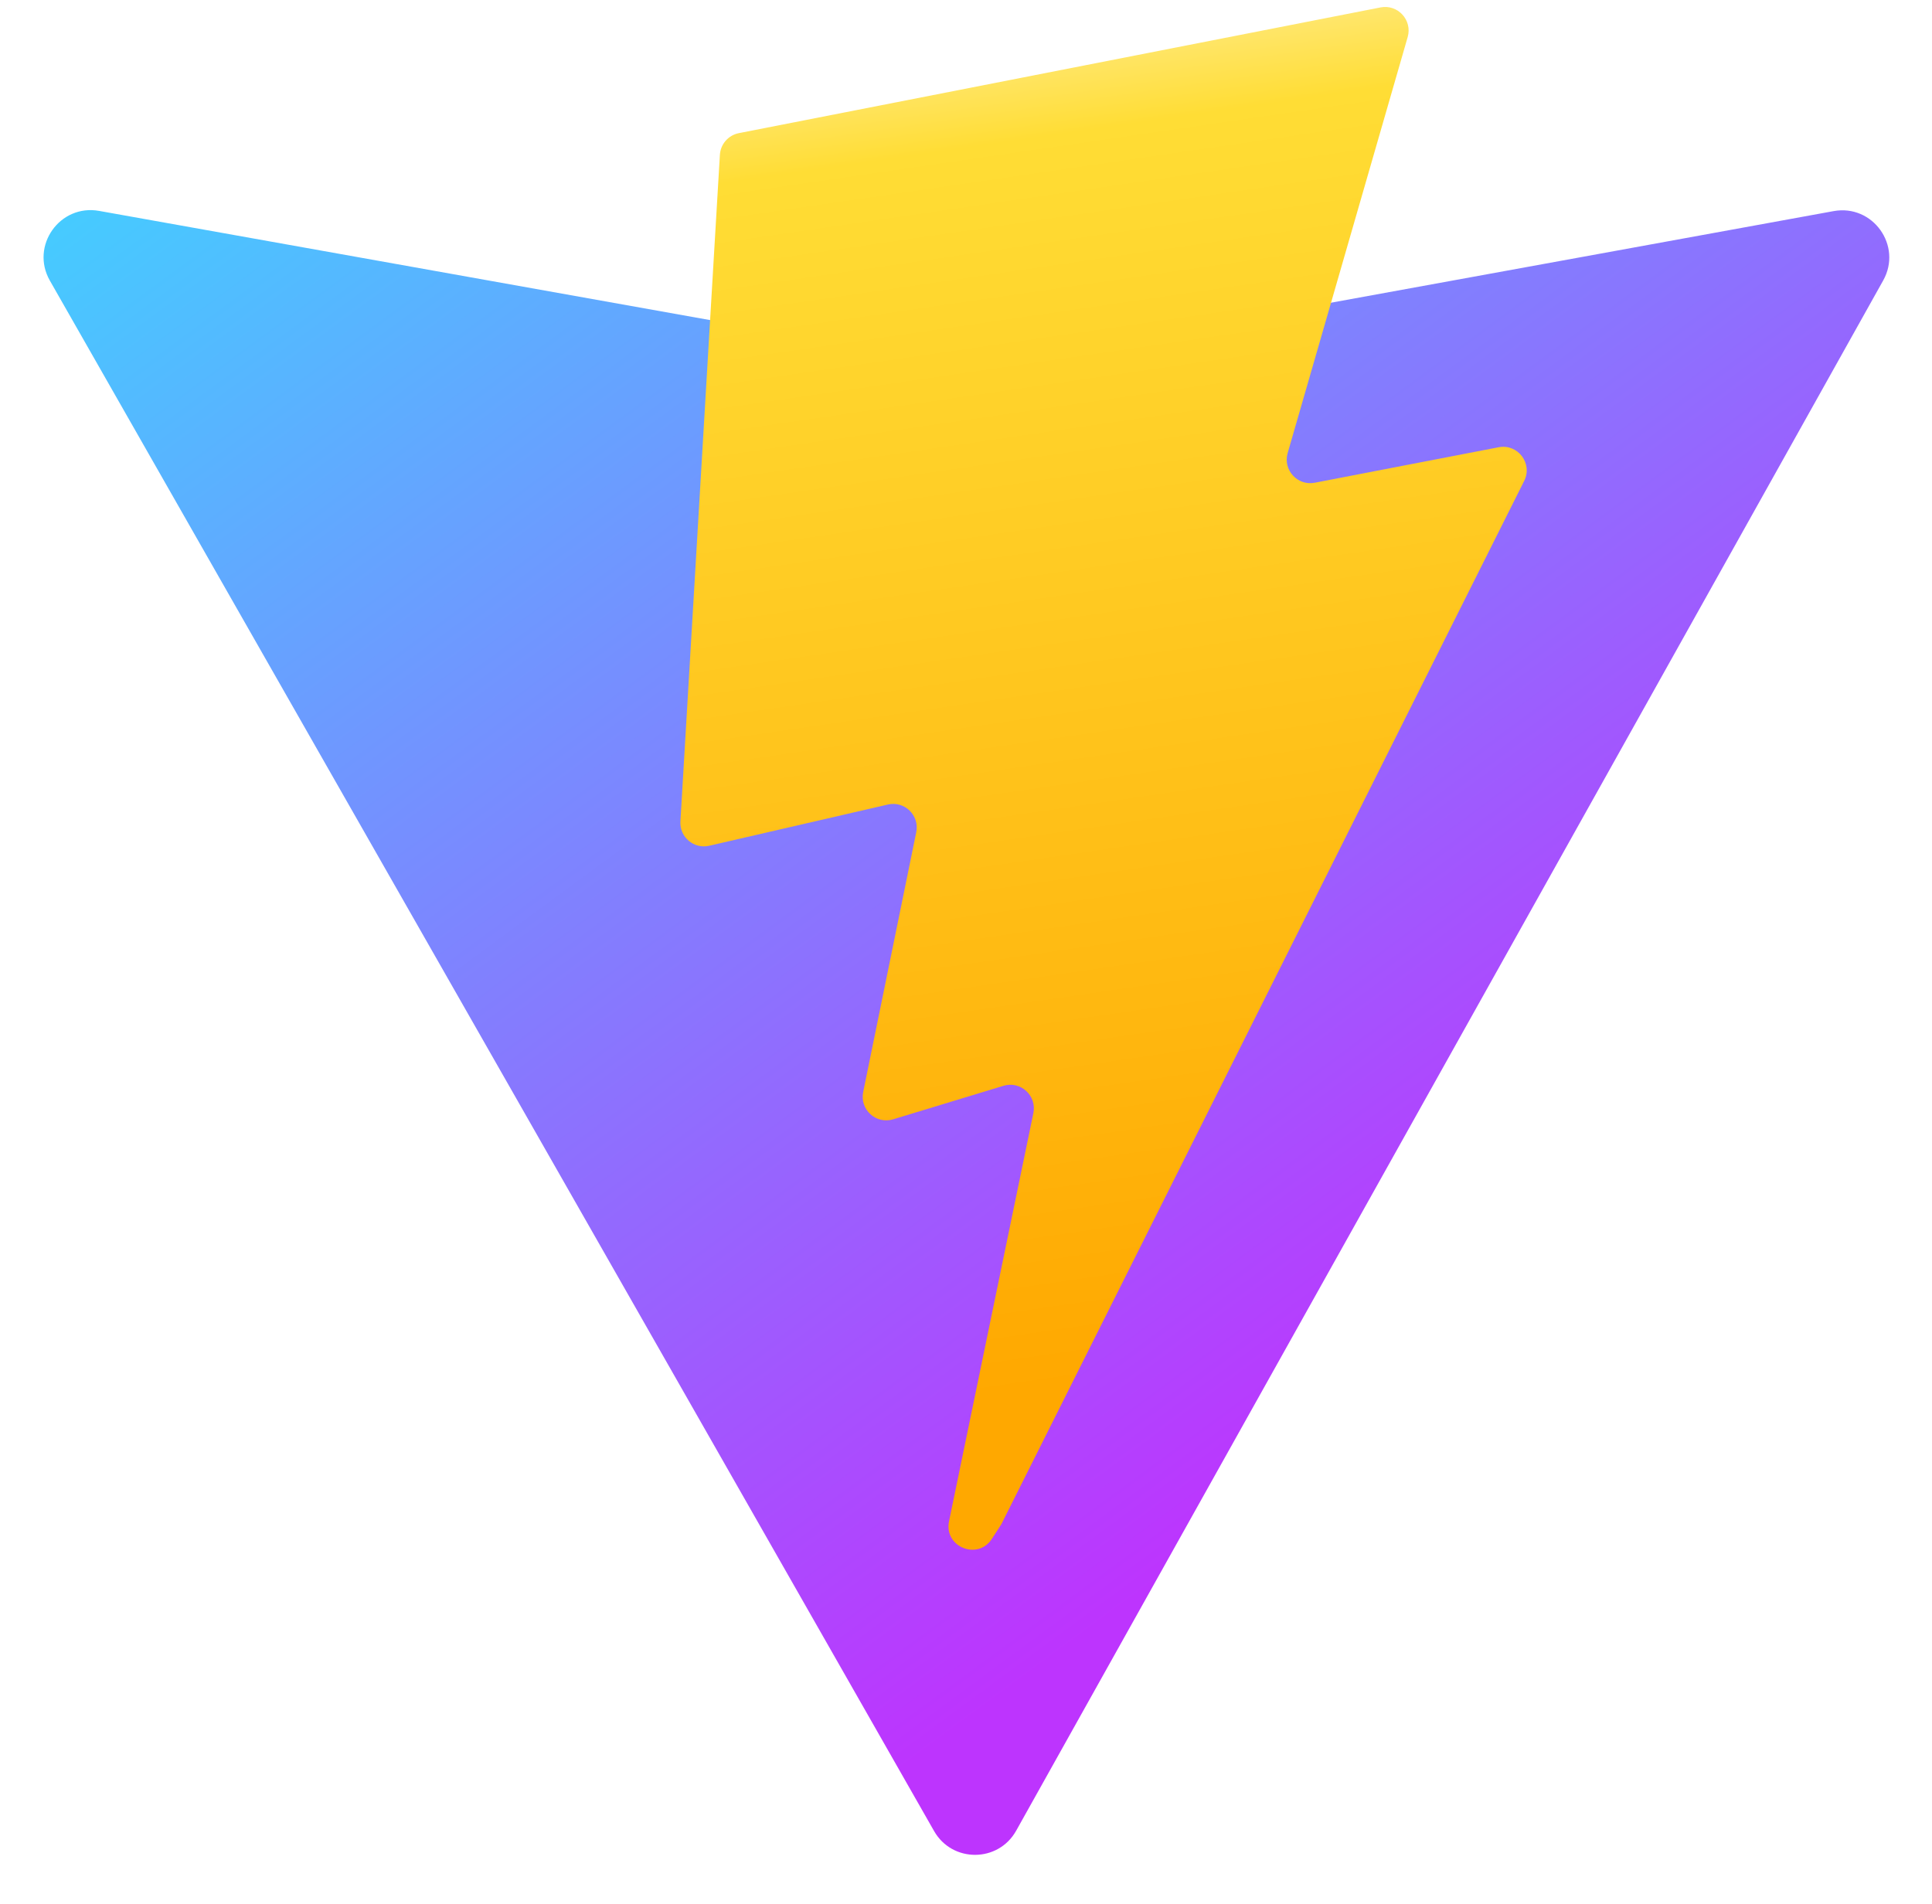
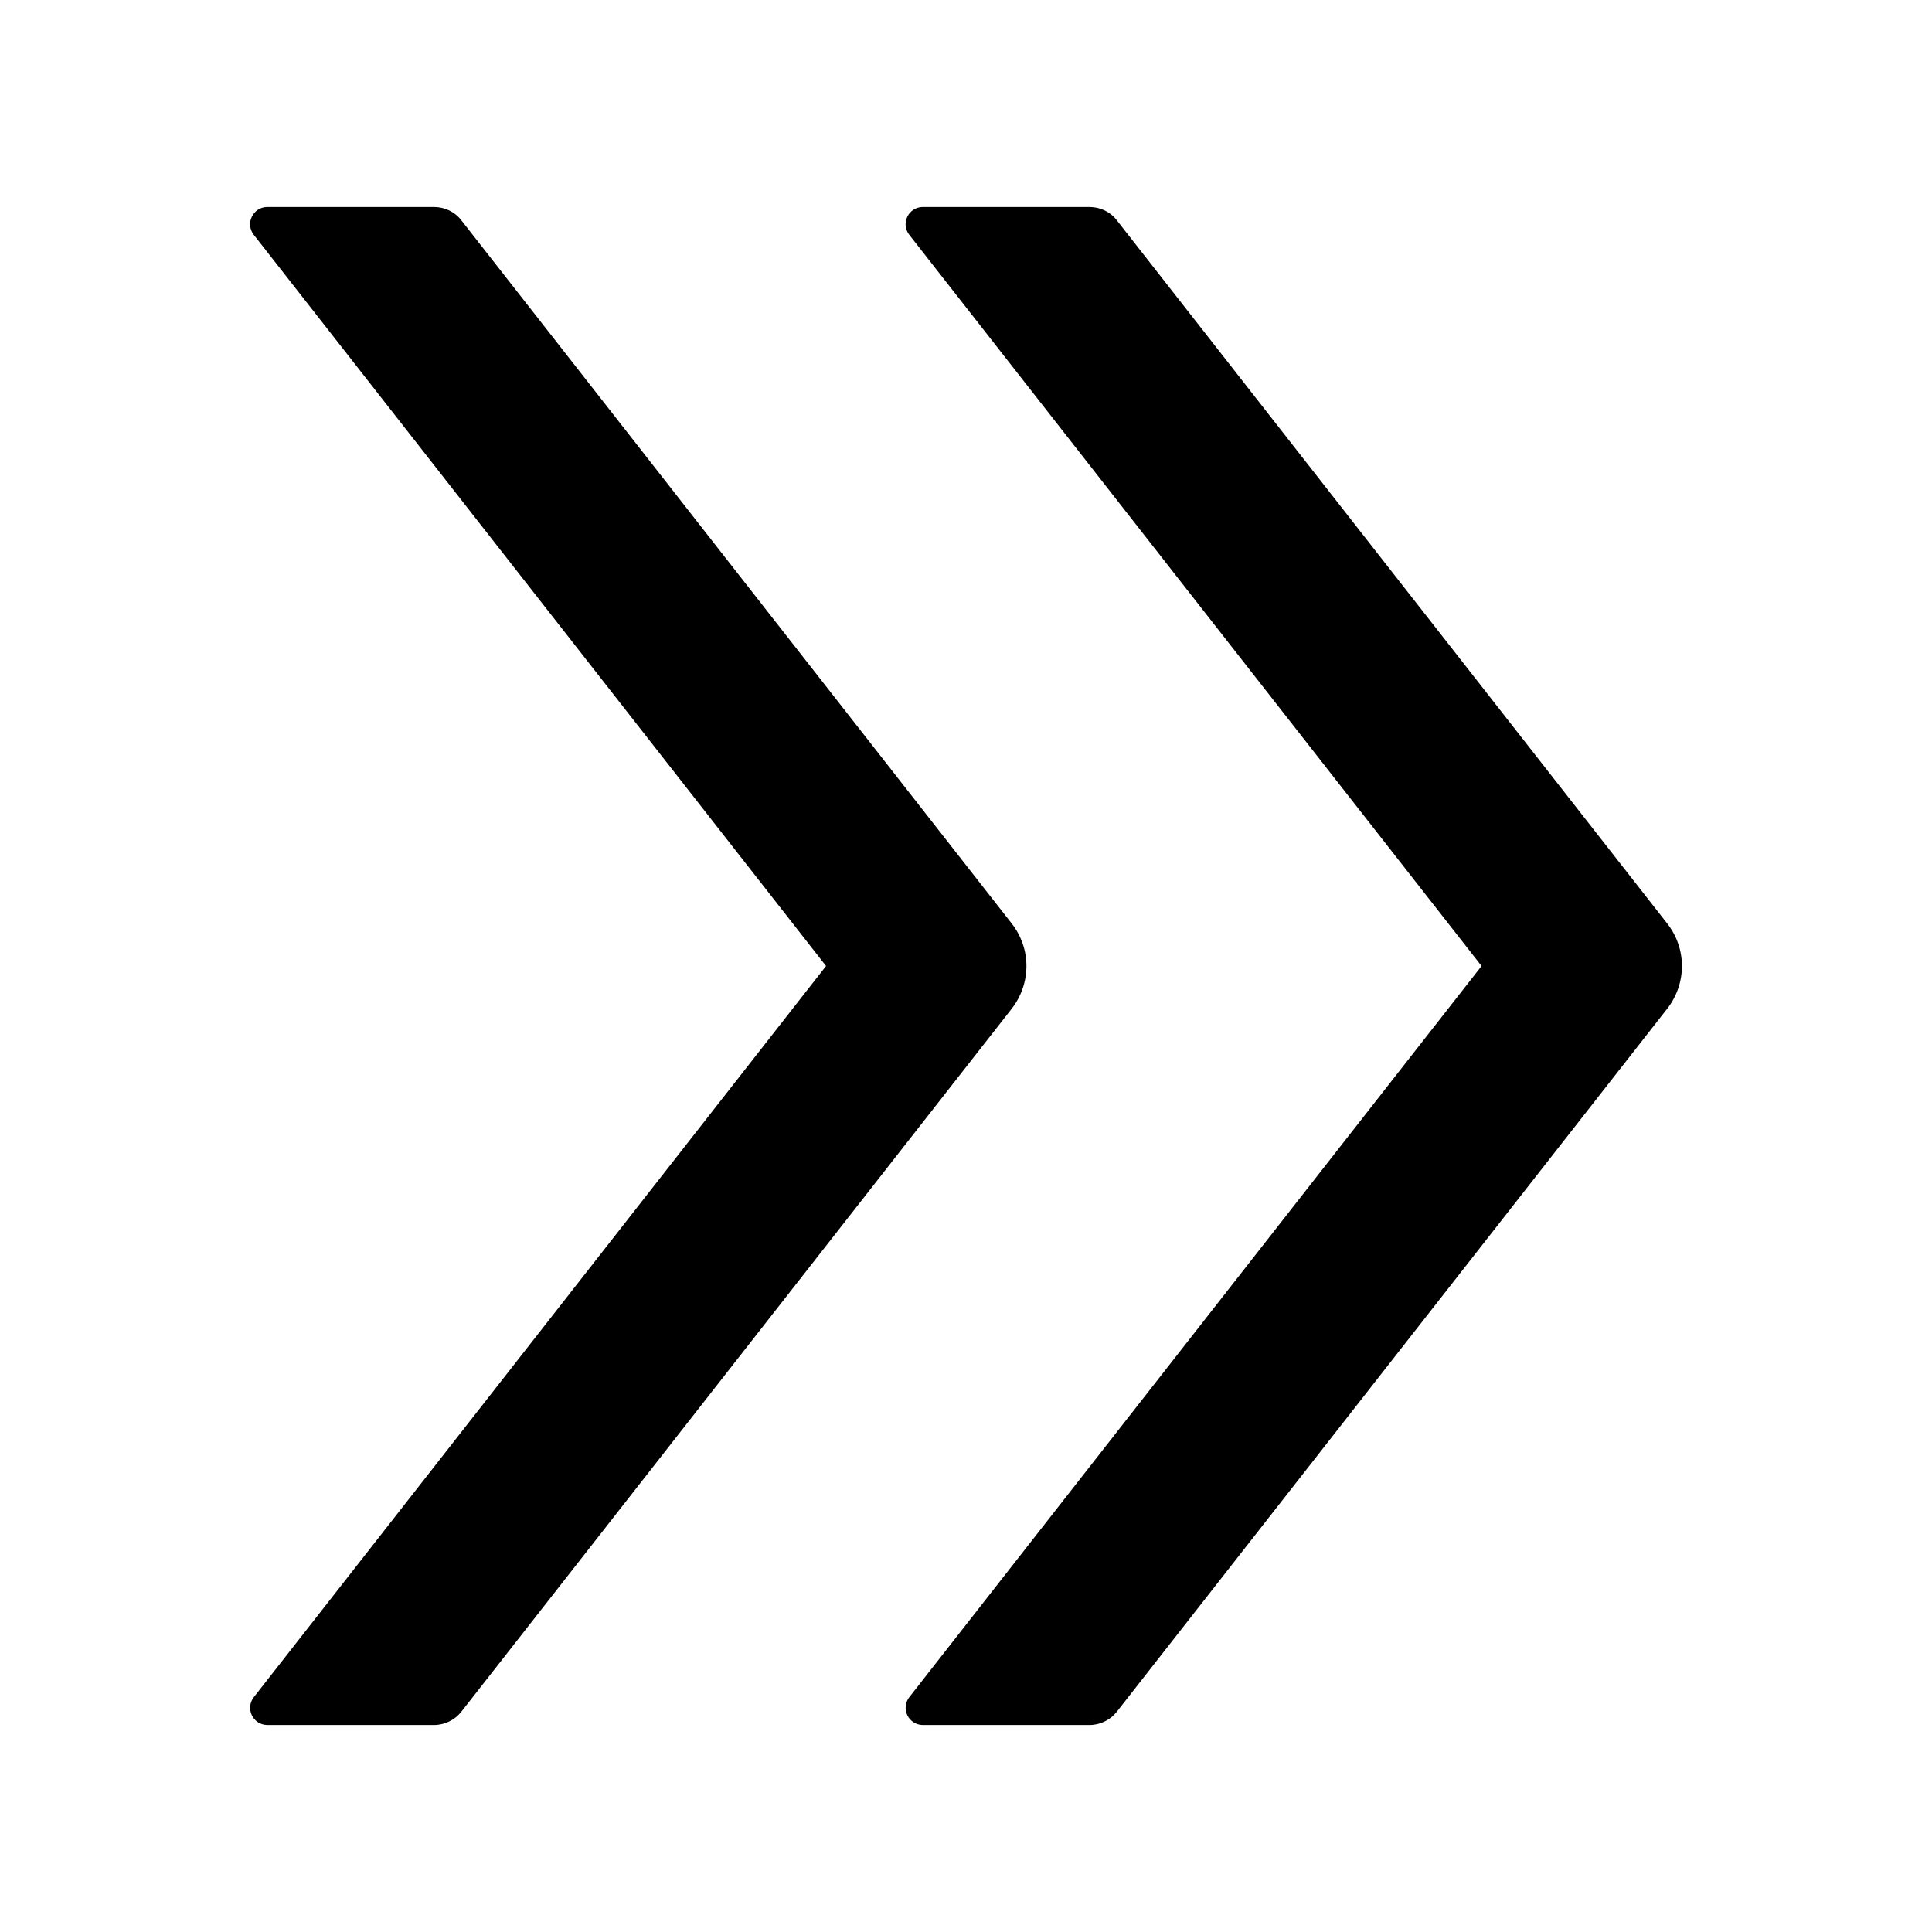
- <svg xmlns="http://www.w3.org/2000/svg" width="410" height="404" fill="none" viewBox="0 0 410 404">
-   <path fill="url(#paint0_linear)" d="M399.641 59.525L215.643 388.545C211.844 395.338 202.084 395.378 198.228 388.618L10.582 59.556C6.381 52.19 12.68 43.267 21.028 44.759L205.223 77.682C206.398 77.892 207.601 77.89 208.776 77.676L389.119 44.806C397.439 43.289 403.768 52.143 399.641 59.525Z" />
-   <path fill="url(#paint1_linear)" d="M292.965 1.574L156.801 28.255C154.563 28.694 152.906 30.59 152.771 32.866L144.395 174.33C144.198 177.662 147.258 180.248 150.51 179.498L188.42 170.749C191.967 169.931 195.172 173.055 194.443 176.622L183.18 231.775C182.422 235.487 185.907 238.661 189.532 237.56L212.947 230.446C216.577 229.344 220.065 232.527 219.297 236.242L201.398 322.875C200.278 328.294 207.486 331.249 210.492 326.603L212.5 323.5L323.454 102.072C325.312 98.365 322.108 94.137 318.036 94.923L279.014 102.454C275.347 103.161 272.227 99.746 273.262 96.158L298.731 7.867C299.767 4.273 296.636 0.855 292.965 1.574Z" />
-   <defs>
-     <linearGradient id="paint0_linear" x1="6" x2="235" y1="33" y2="344" gradientUnits="userSpaceOnUse">
-       <stop stop-color="#41D1FF" />
-       <stop offset="1" stop-color="#BD34FE" />
-     </linearGradient>
-     <linearGradient id="paint1_linear" x1="194.651" x2="236.076" y1="8.818" y2="292.989" gradientUnits="userSpaceOnUse">
-       <stop stop-color="#FFEA83" />
-       <stop offset=".083" stop-color="#FFDD35" />
-       <stop offset="1" stop-color="#FFA800" />
-     </linearGradient>
-   </defs>
+ <svg xmlns="http://www.w3.org/2000/svg" version="1.1" width="896" height="896">
+   <svg viewBox="64 64 896 896" focusable="false">
+     <path d="M533.2 492.3L277.9 166.1c-3-3.9-7.7-6.1-12.6-6.1H188c-6.7 0-10.4 7.7-6.3 12.9L447.1 512 181.7 851.1A7.98 7.98 0 00188 864h77.3c4.9 0 9.6-2.3 12.6-6.1l255.3-326.1c9.1-11.7 9.1-27.9 0-39.5zm304 0L581.9 166.1c-3-3.9-7.7-6.1-12.6-6.1H492c-6.7 0-10.4 7.7-6.3 12.9L751.1 512 485.7 851.1A7.98 7.98 0 00492 864h77.3c4.9 0 9.6-2.3 12.6-6.1l255.3-326.1c9.1-11.7 9.1-27.9 0-39.5z" />
+   </svg>
+   <style>@media (prefers-color-scheme: light) { :root { filter: none; } }
+ </style>
</svg>
